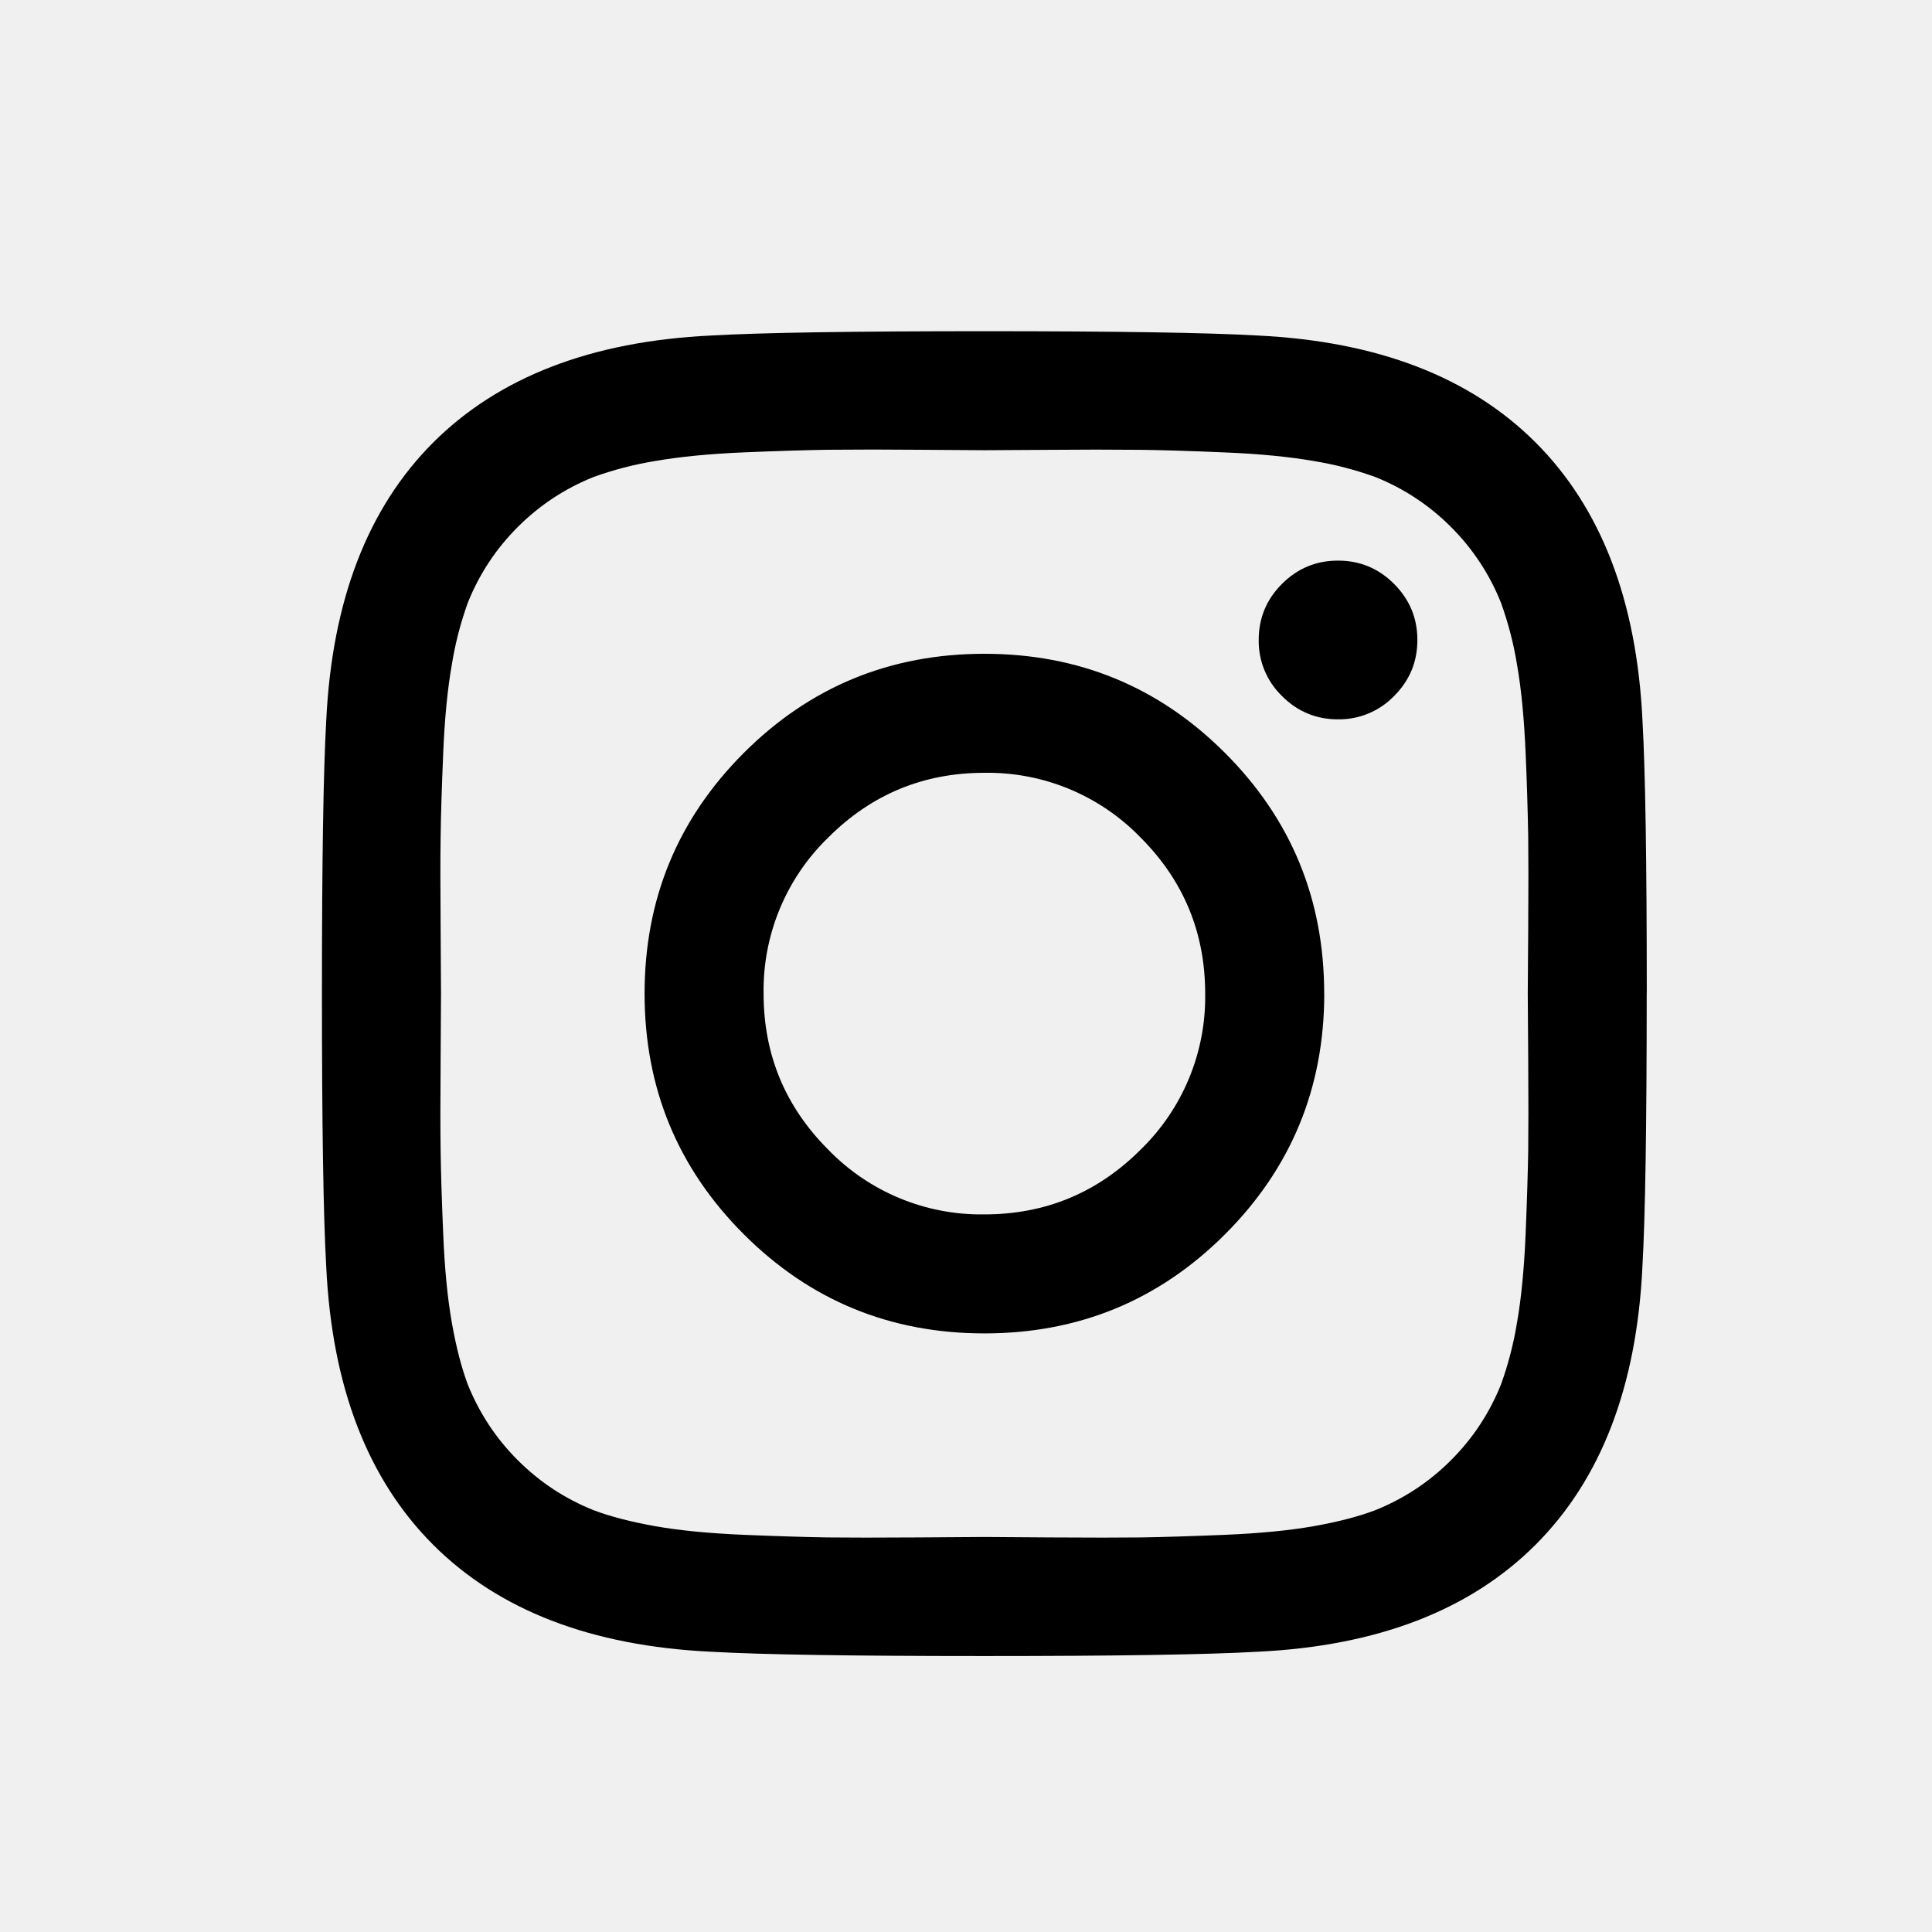
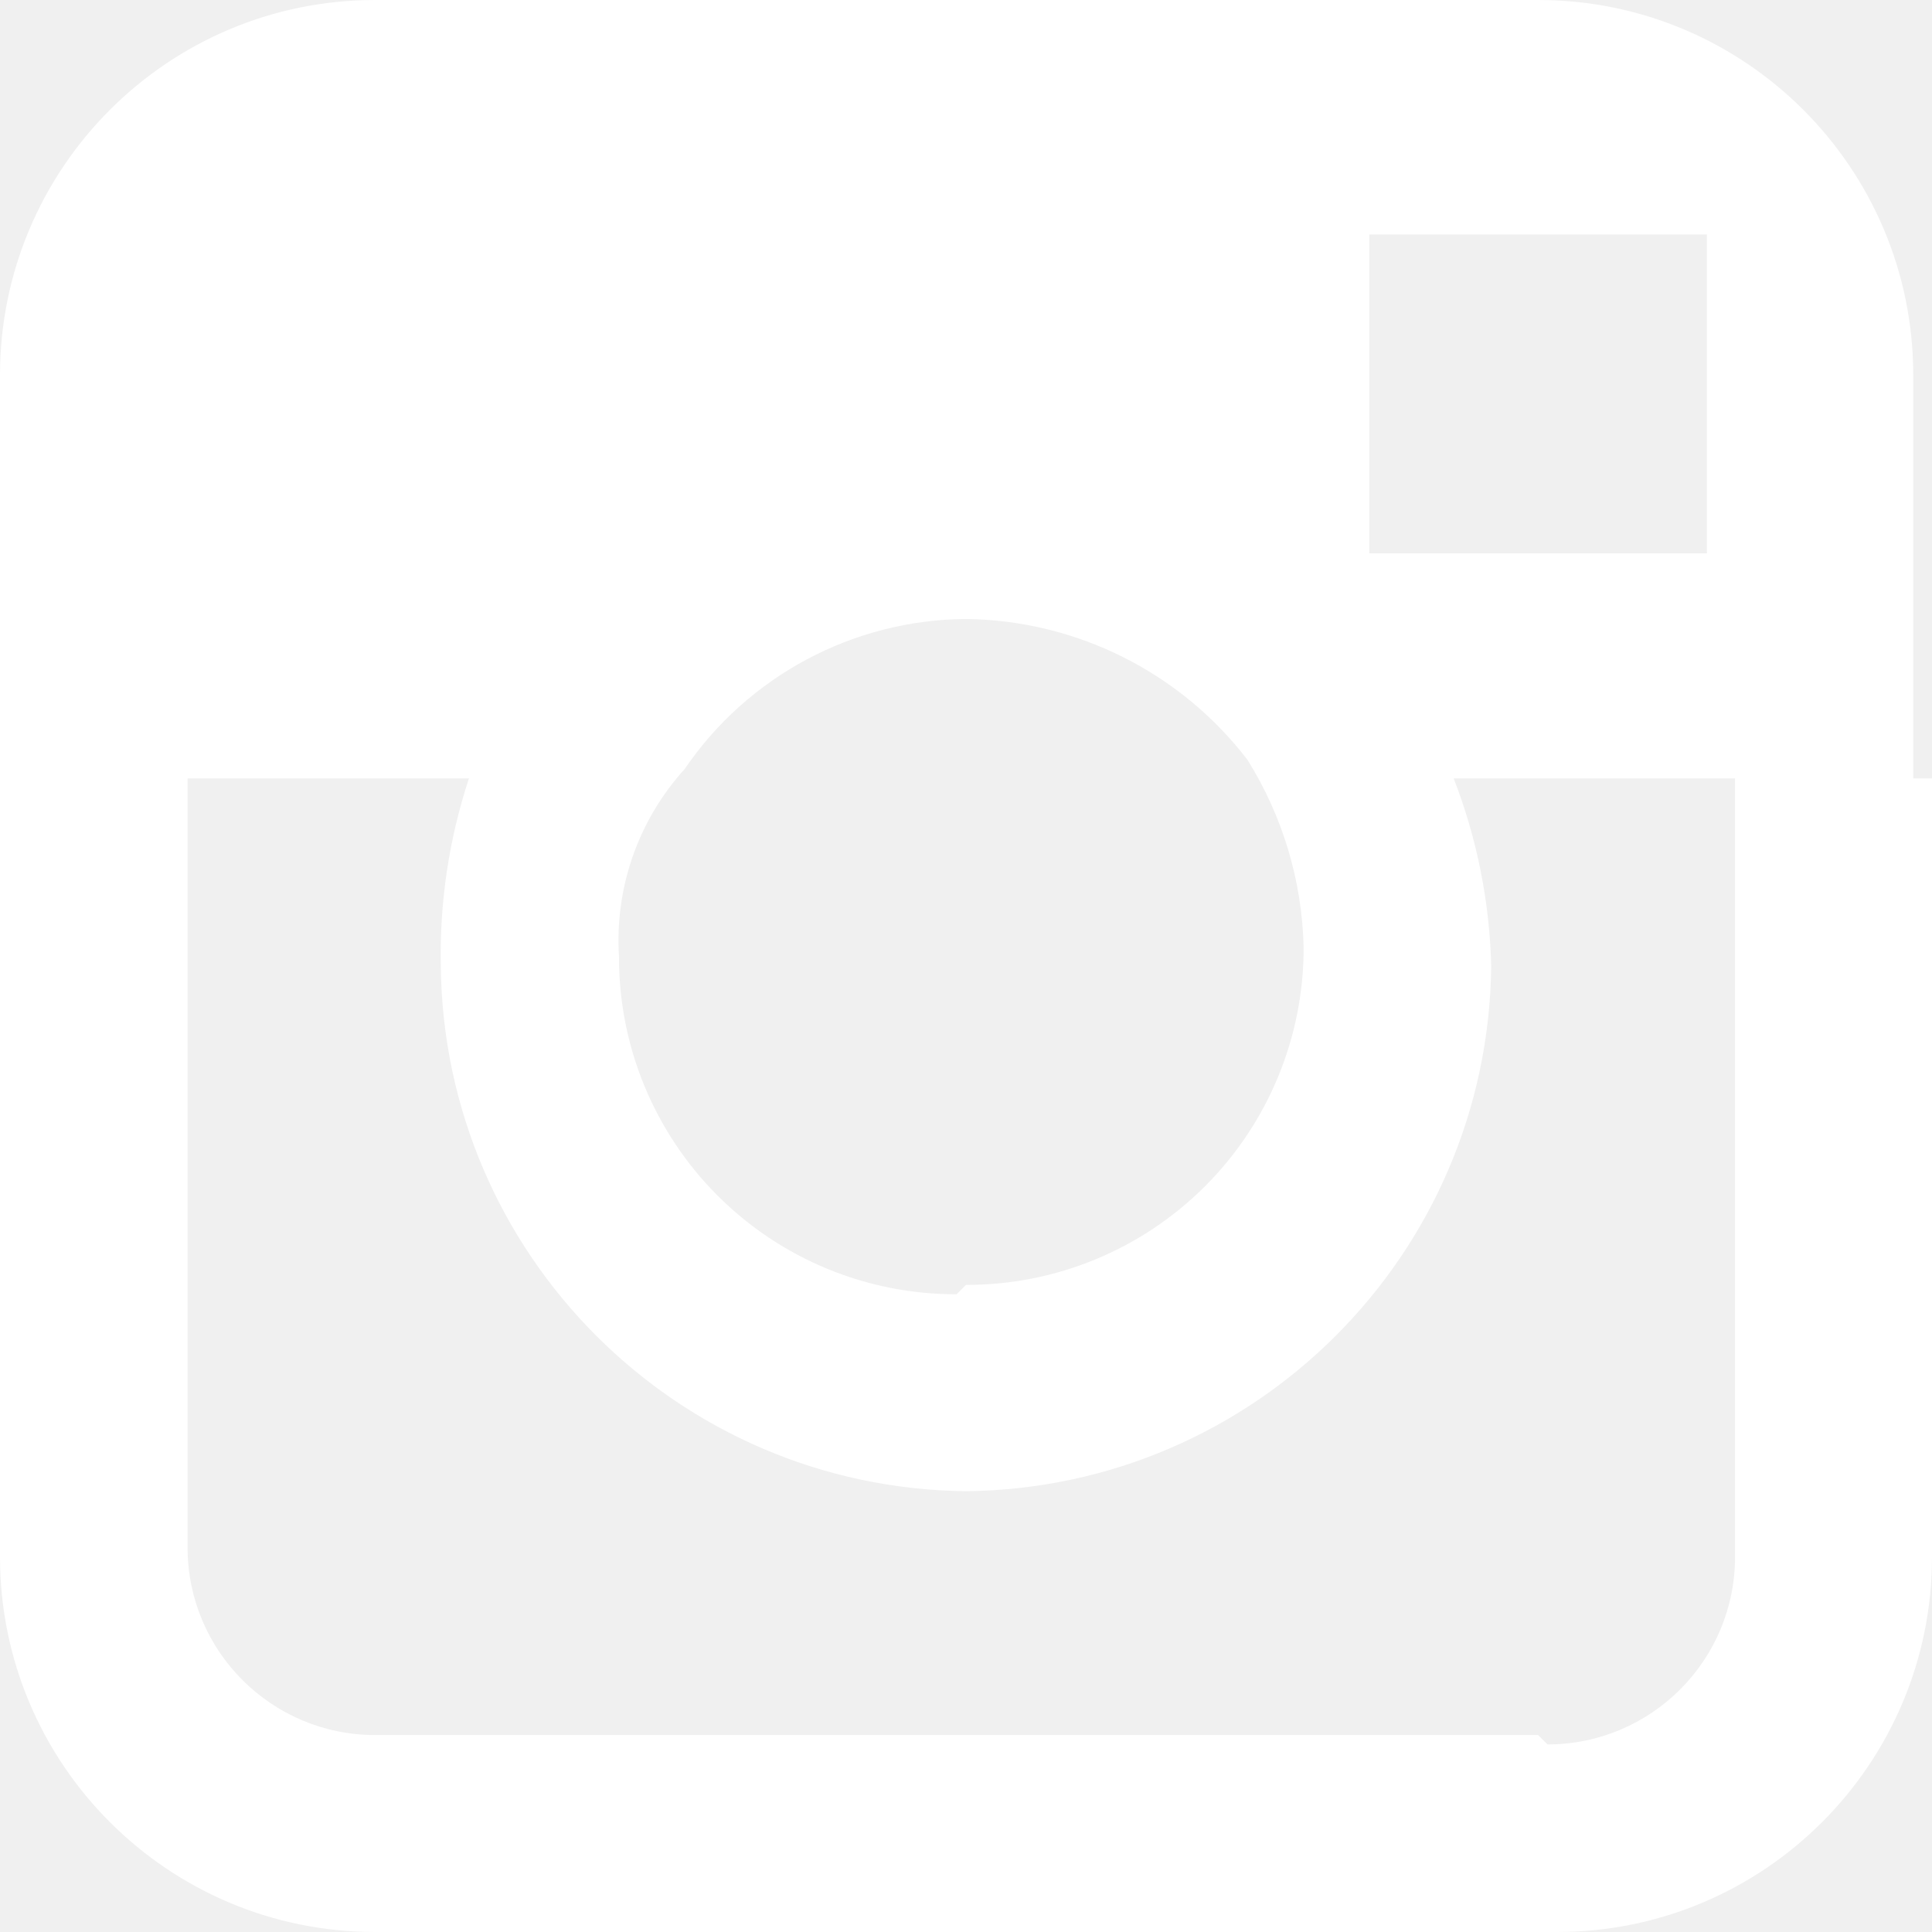
- <svg xmlns="http://www.w3.org/2000/svg" viewBox="0 0 30 30">
-   <path d="M18.714 15.429c0-.947-.335-1.755-1.004-2.425A3.303 3.303 0 0 0 15.286 12c-.947 0-1.755.335-2.424 1.004a3.303 3.303 0 0 0-1.005 2.425c0 .946.335 1.754 1.005 2.424a3.303 3.303 0 0 0 2.424 1.004c.946 0 1.754-.335 2.424-1.004a3.303 3.303 0 0 0 1.004-2.424zm1.849 0c0 1.464-.514 2.71-1.54 3.736-1.027 1.027-2.273 1.54-3.737 1.54-1.465 0-2.71-.513-3.737-1.54-1.027-1.027-1.54-2.272-1.54-3.736 0-1.465.513-2.71 1.54-3.737 1.027-1.027 2.272-1.54 3.737-1.54 1.464 0 2.71.513 3.736 1.54 1.027 1.027 1.54 2.272 1.54 3.737zm1.446-5.492c0 .34-.12.63-.362.871a1.187 1.187 0 0 1-.87.362c-.34 0-.63-.12-.87-.362a1.187 1.187 0 0 1-.362-.87c0-.34.12-.63.361-.871s.531-.362.87-.362c.34 0 .63.12.871.362.241.241.362.531.362.87zm-6.723-2.946l-1.025-.007a72.656 72.656 0 0 0-1.413 0c-.321.005-.752.018-1.292.04-.54.023-1 .068-1.38.134a5.37 5.37 0 0 0-.957.248c-.447.179-.84.438-1.179.777-.34.34-.598.732-.777 1.179a5.37 5.37 0 0 0-.247.957c-.067.38-.112.84-.134 1.38-.023.54-.036.97-.04 1.292-.005.322-.005.792 0 1.413l.006 1.025-.006 1.024c-.005.62-.005 1.092 0 1.413.004.322.017.752.04 1.292.022.54.067 1 .134 1.38.067.38.15.699.247.958.179.446.438.839.777 1.178.34.34.732.598 1.179.777.259.098.578.18.957.248.38.067.84.111 1.38.134.54.022.97.035 1.292.04.322.004.793.004 1.413 0l1.025-.007 1.024.007c.62.004 1.092.004 1.413 0 .322-.005.752-.018 1.293-.04.54-.023 1-.067 1.38-.134.379-.067.698-.15.957-.248.446-.179.839-.438 1.178-.777.34-.34.598-.732.777-1.178a5.37 5.37 0 0 0 .248-.958c.067-.38.111-.84.134-1.38.022-.54.035-.97.04-1.292.004-.321.004-.792 0-1.413l-.007-1.024.007-1.025c.004-.62.004-1.091 0-1.413a49.616 49.616 0 0 0-.04-1.292c-.023-.54-.067-1-.134-1.38a5.37 5.37 0 0 0-.248-.957 3.475 3.475 0 0 0-.777-1.179 3.475 3.475 0 0 0-1.178-.777 5.37 5.37 0 0 0-.958-.248c-.38-.066-.84-.111-1.38-.133-.54-.023-.97-.036-1.292-.04a72.656 72.656 0 0 0-1.413 0l-1.024.006zM25.57 15.43c0 2.044-.022 3.46-.067 4.245-.089 1.857-.642 3.295-1.66 4.313-1.018 1.017-2.456 1.571-4.313 1.66-.785.045-2.2.067-4.245.067s-3.46-.022-4.246-.067c-1.857-.089-3.294-.643-4.312-1.66-1.018-1.018-1.572-2.456-1.661-4.313-.045-.786-.067-2.2-.067-4.245s.022-3.46.067-4.246c.09-1.857.643-3.295 1.66-4.312C7.747 5.853 9.184 5.299 11.04 5.21c.786-.045 2.201-.067 4.246-.067 2.044 0 3.46.022 4.245.067 1.857.09 3.295.643 4.313 1.66 1.018 1.018 1.571 2.456 1.66 4.313.045.786.067 2.2.067 4.246z" />
+ <svg xmlns="http://www.w3.org/2000/svg" viewBox="0 0 20.6 20.6">
+   <path d="M10.2,13.8a3.59,3.59,0,0,1-3.6-3.6,2.72,2.72,0,0,1,.7-2,3.66,3.66,0,0,1,3-1.6,3.84,3.84,0,0,1,3,1.5,3.94,3.94,0,0,1,.6,2,3.59,3.59,0,0,1-3.6,3.6ZM14.6,2.5h3.6V5.9H14.6V2.5Zm1.8,16H4a2,2,0,0,1-2-2V8.3H5a6,6,0,0,0-.3,2,5.66,5.66,0,0,0,5.6,5.6,5.66,5.66,0,0,0,5.6-5.6,5.92,5.92,0,0,0-.4-2h3v8.3a2,2,0,0,1-2,2Zm4-10.2V4a4,4,0,0,0-4-4H4A4,4,0,0,0,0,4V16.6a4,4,0,0,0,4,4H16.6a4,4,0,0,0,4-4V8.3Z" fill="#fff" fill-rule="evenodd" />
</svg>
